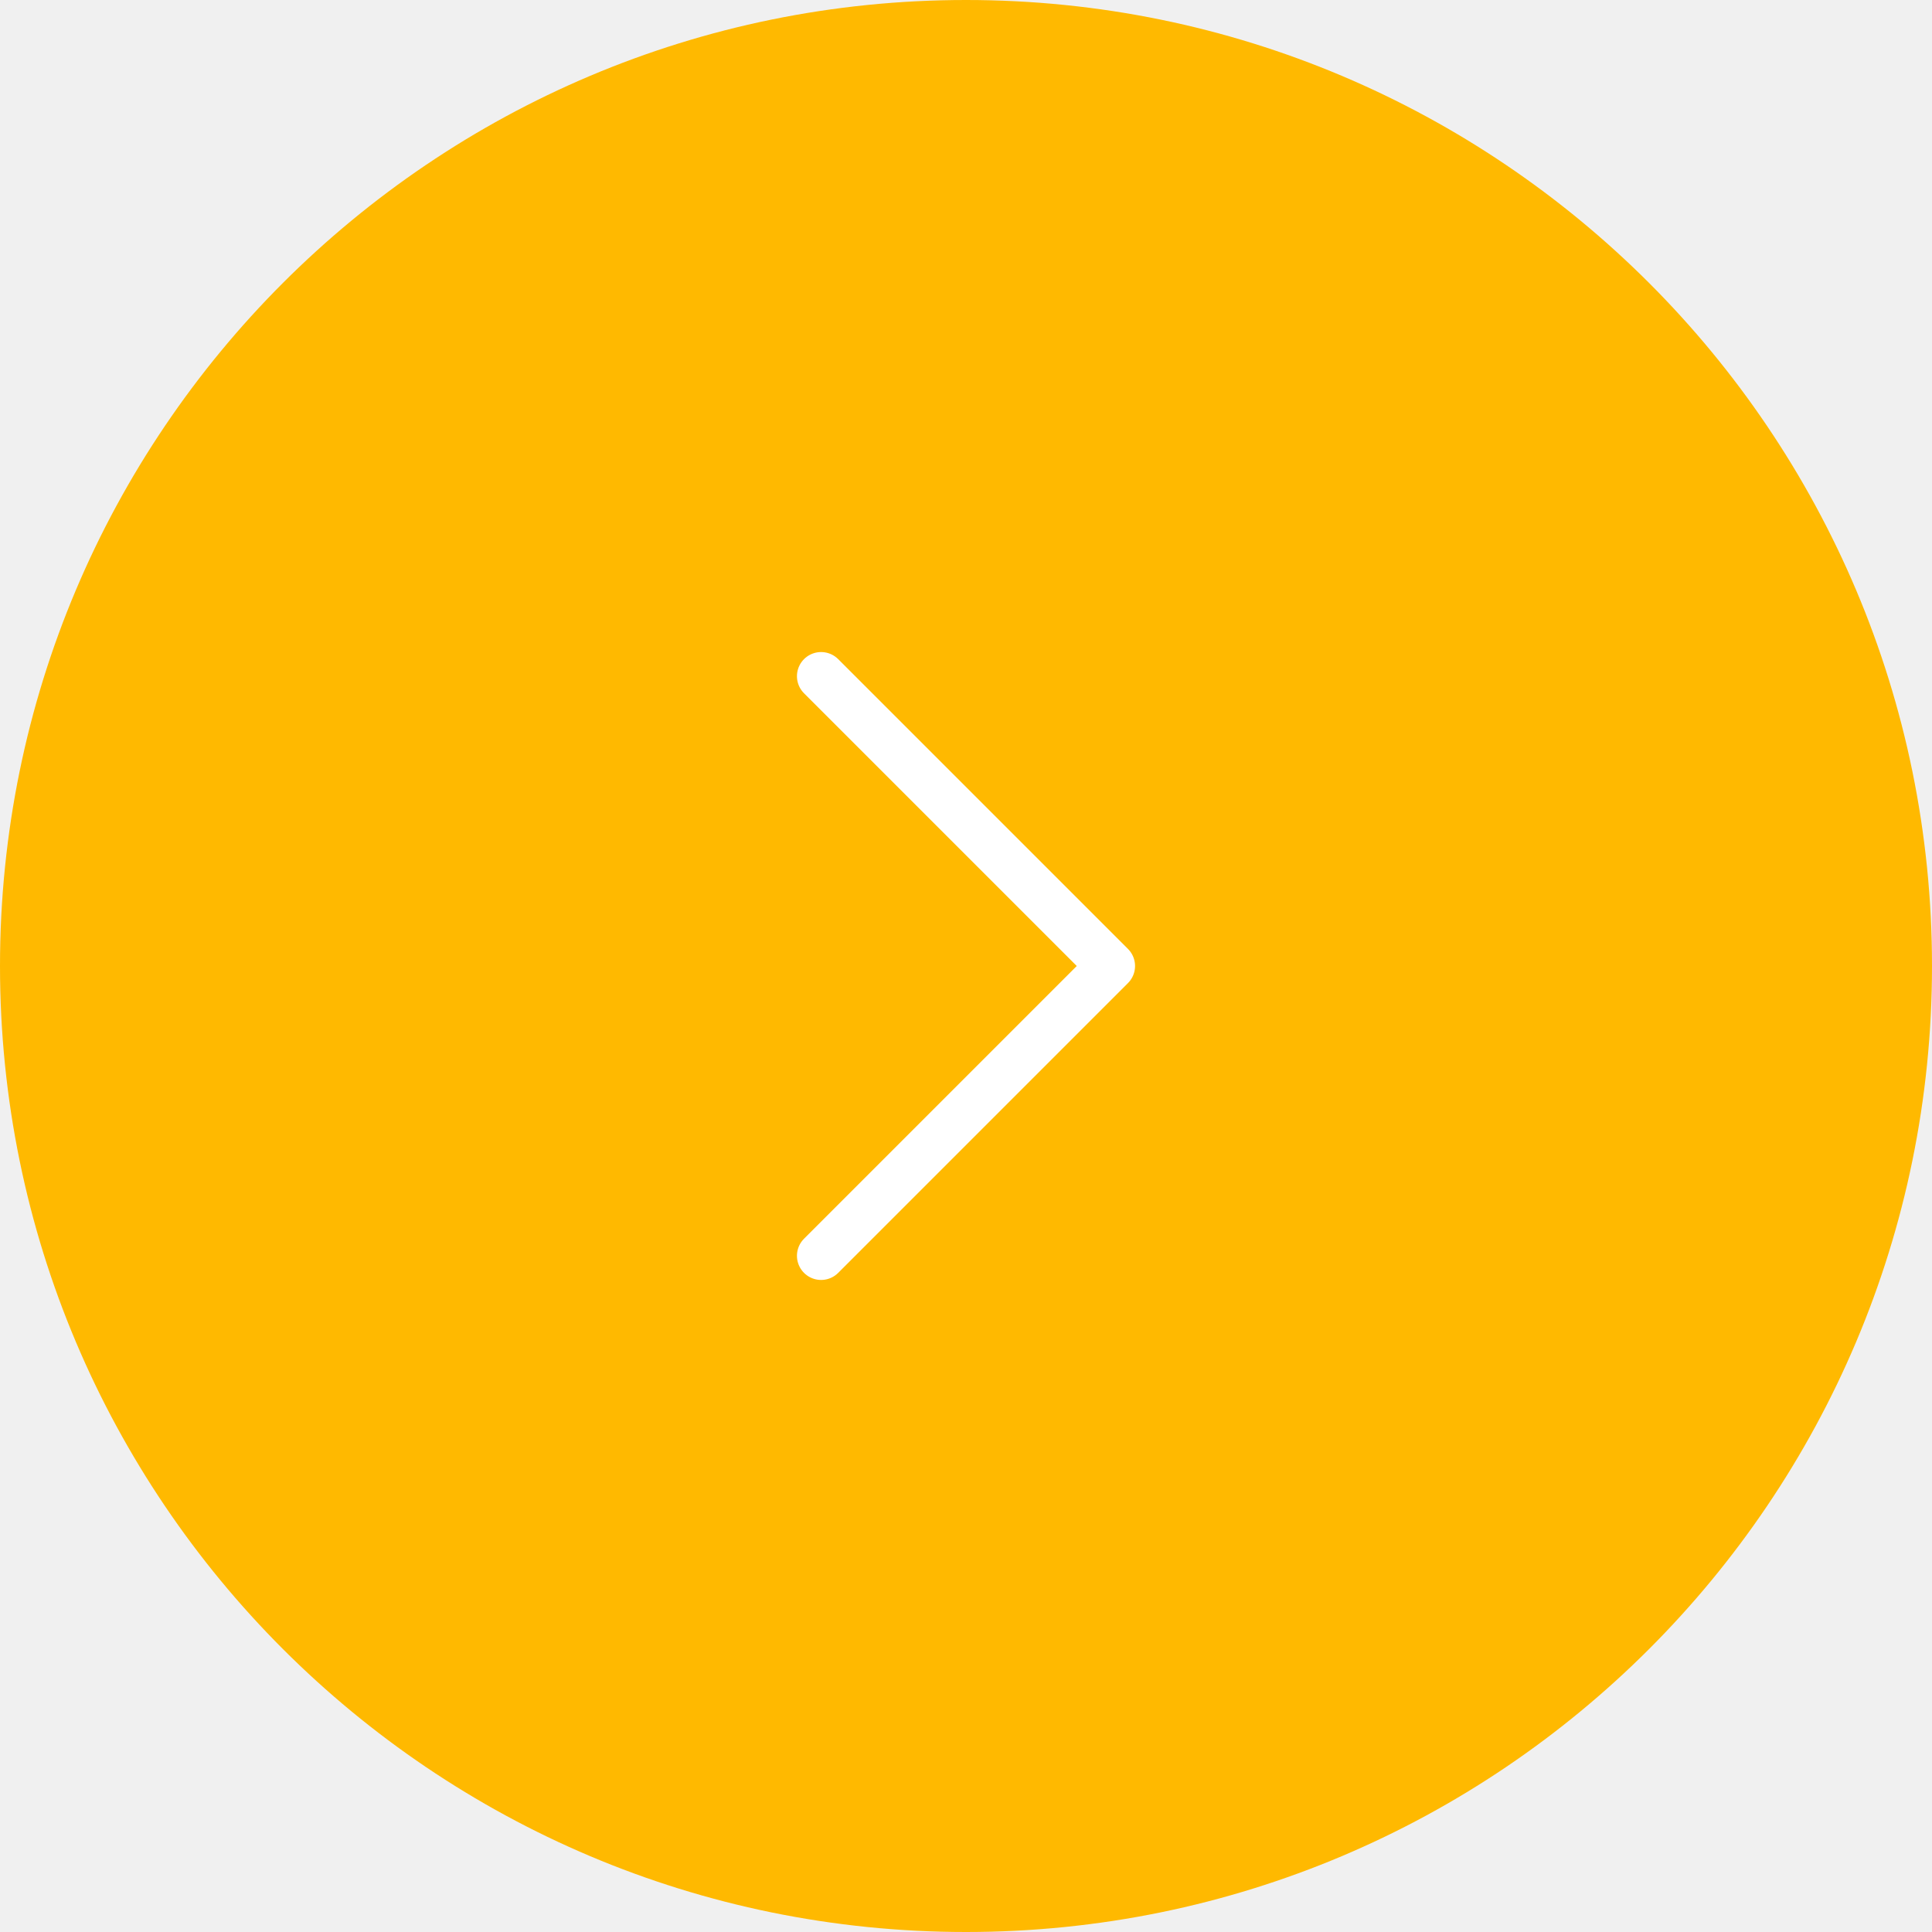
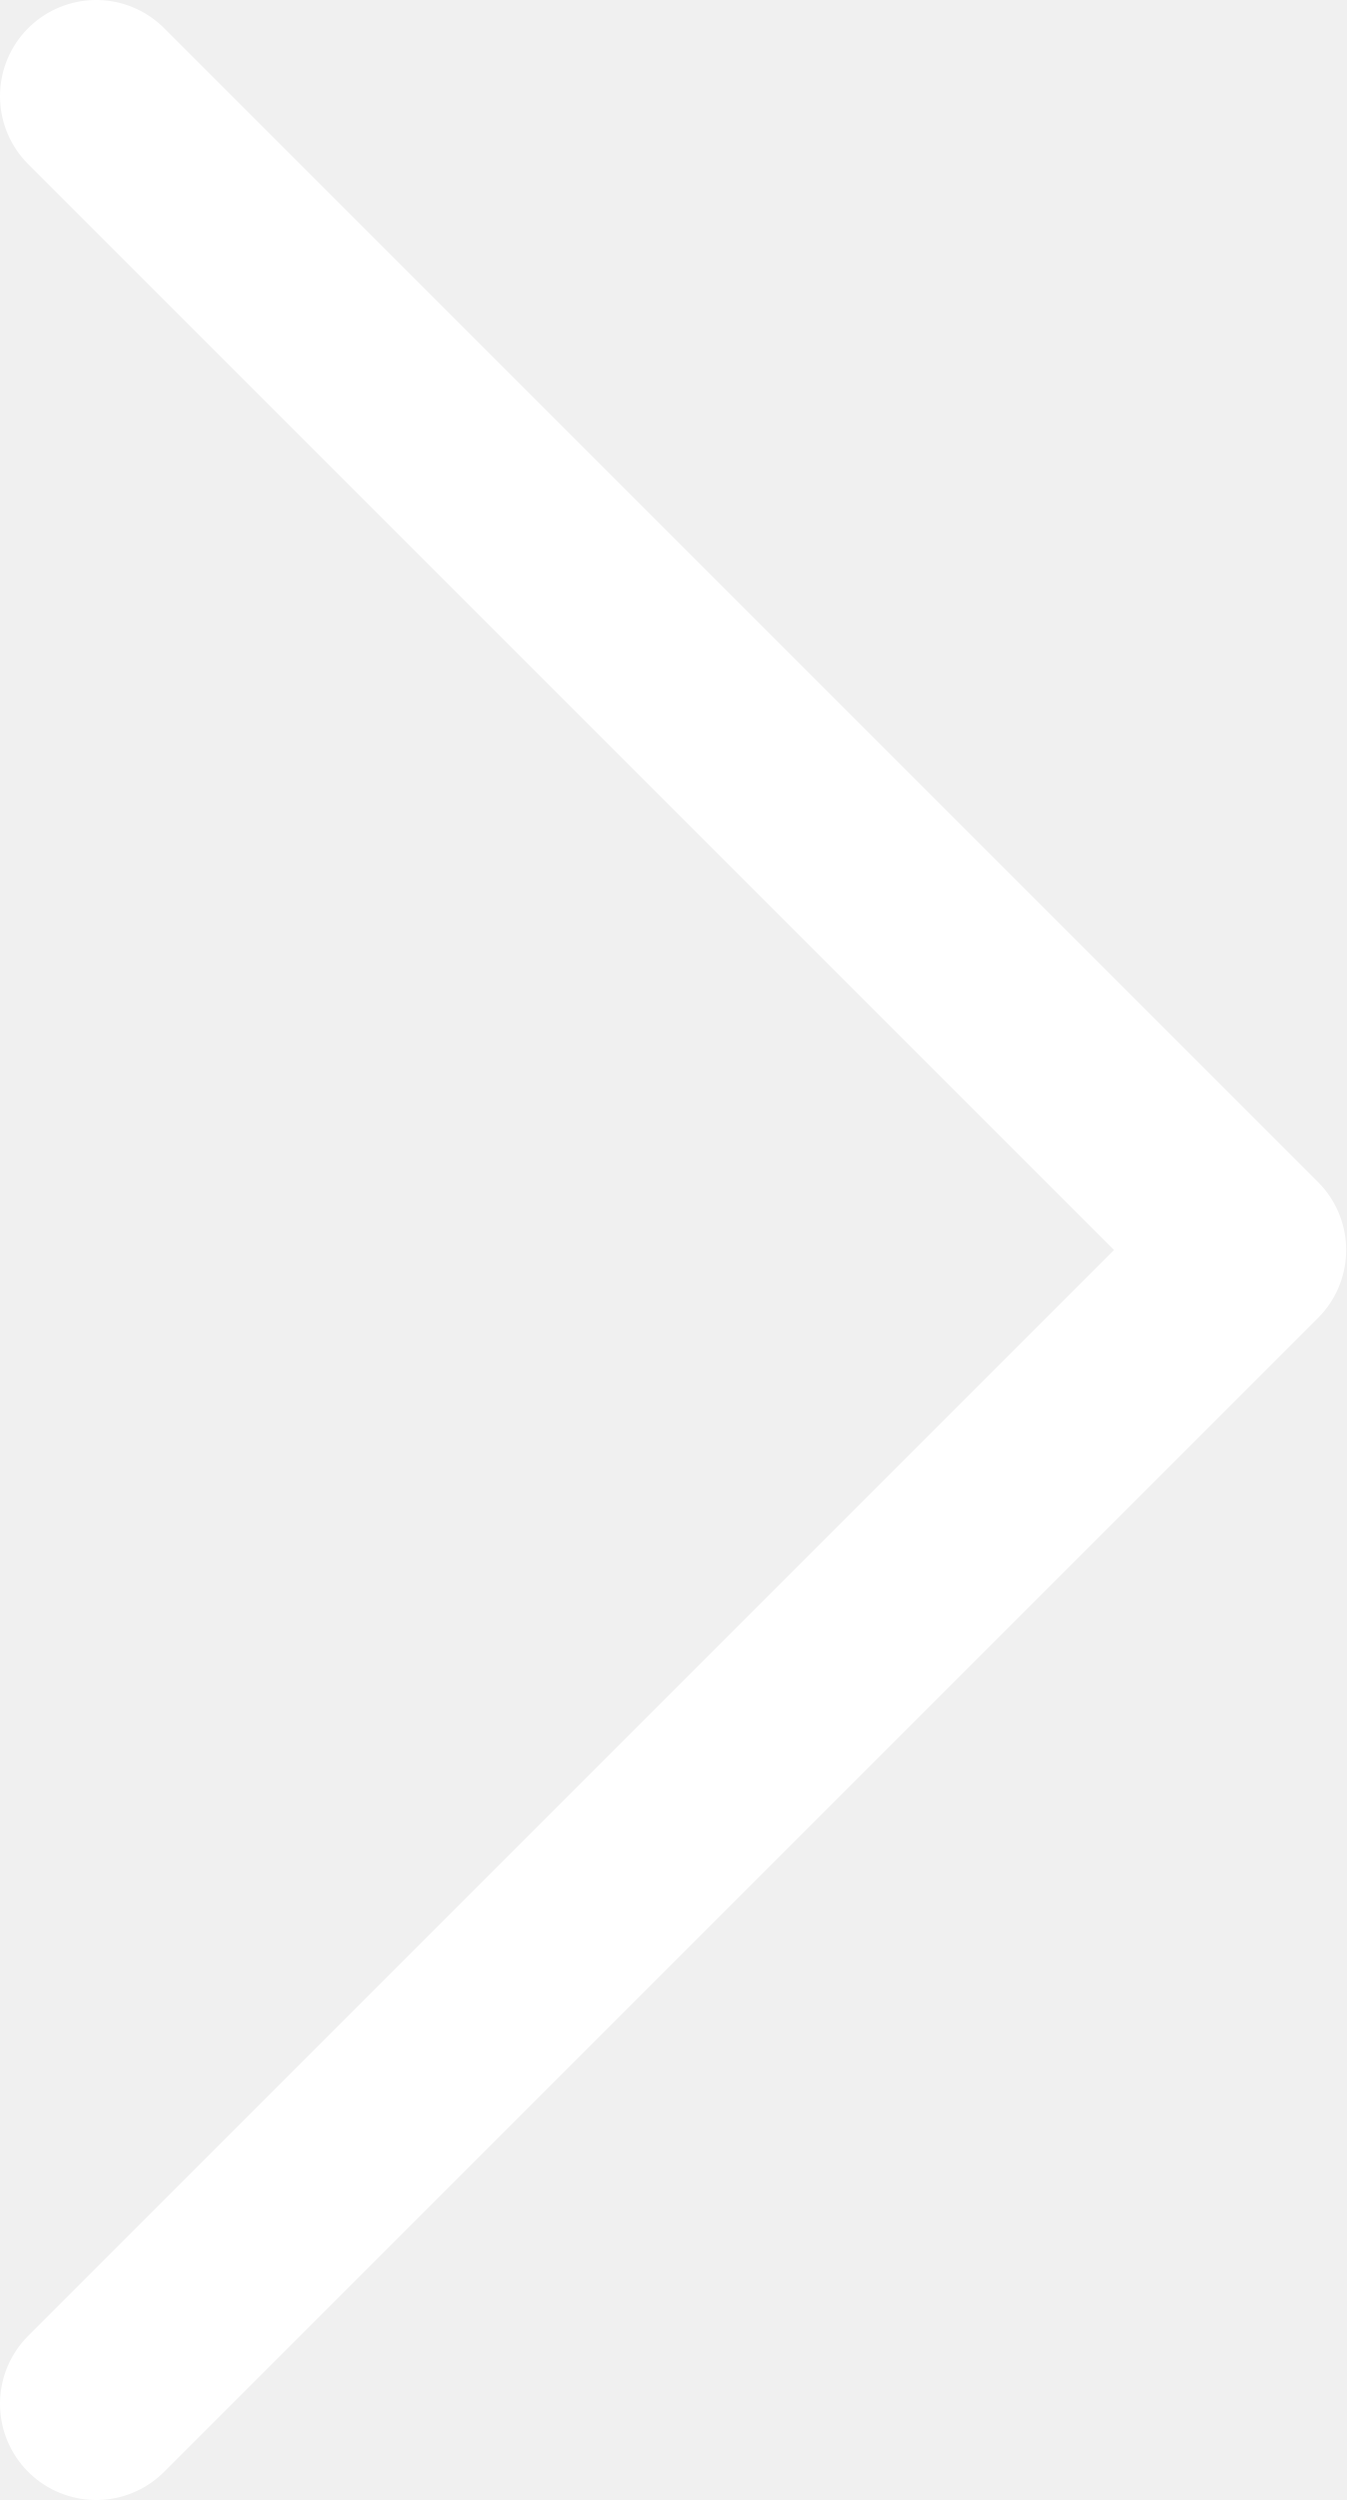
- <svg xmlns="http://www.w3.org/2000/svg" width="40" height="40" viewBox="0 0 40 40" fill="none">
-   <circle cx="20" cy="20" r="20" fill="#FFB900" />
-   <path d="M17 14L23 20L17 26" stroke="white" stroke-linecap="round" stroke-linejoin="round" />
+ <svg xmlns="http://www.w3.org/2000/svg" width="7" height="13" viewBox="0 0 7 13" fill="none">
+   <path d="M0.5 0.5L6.5 6.5L0.5 12.5" stroke="white" stroke-linecap="round" stroke-linejoin="round" />
</svg>
